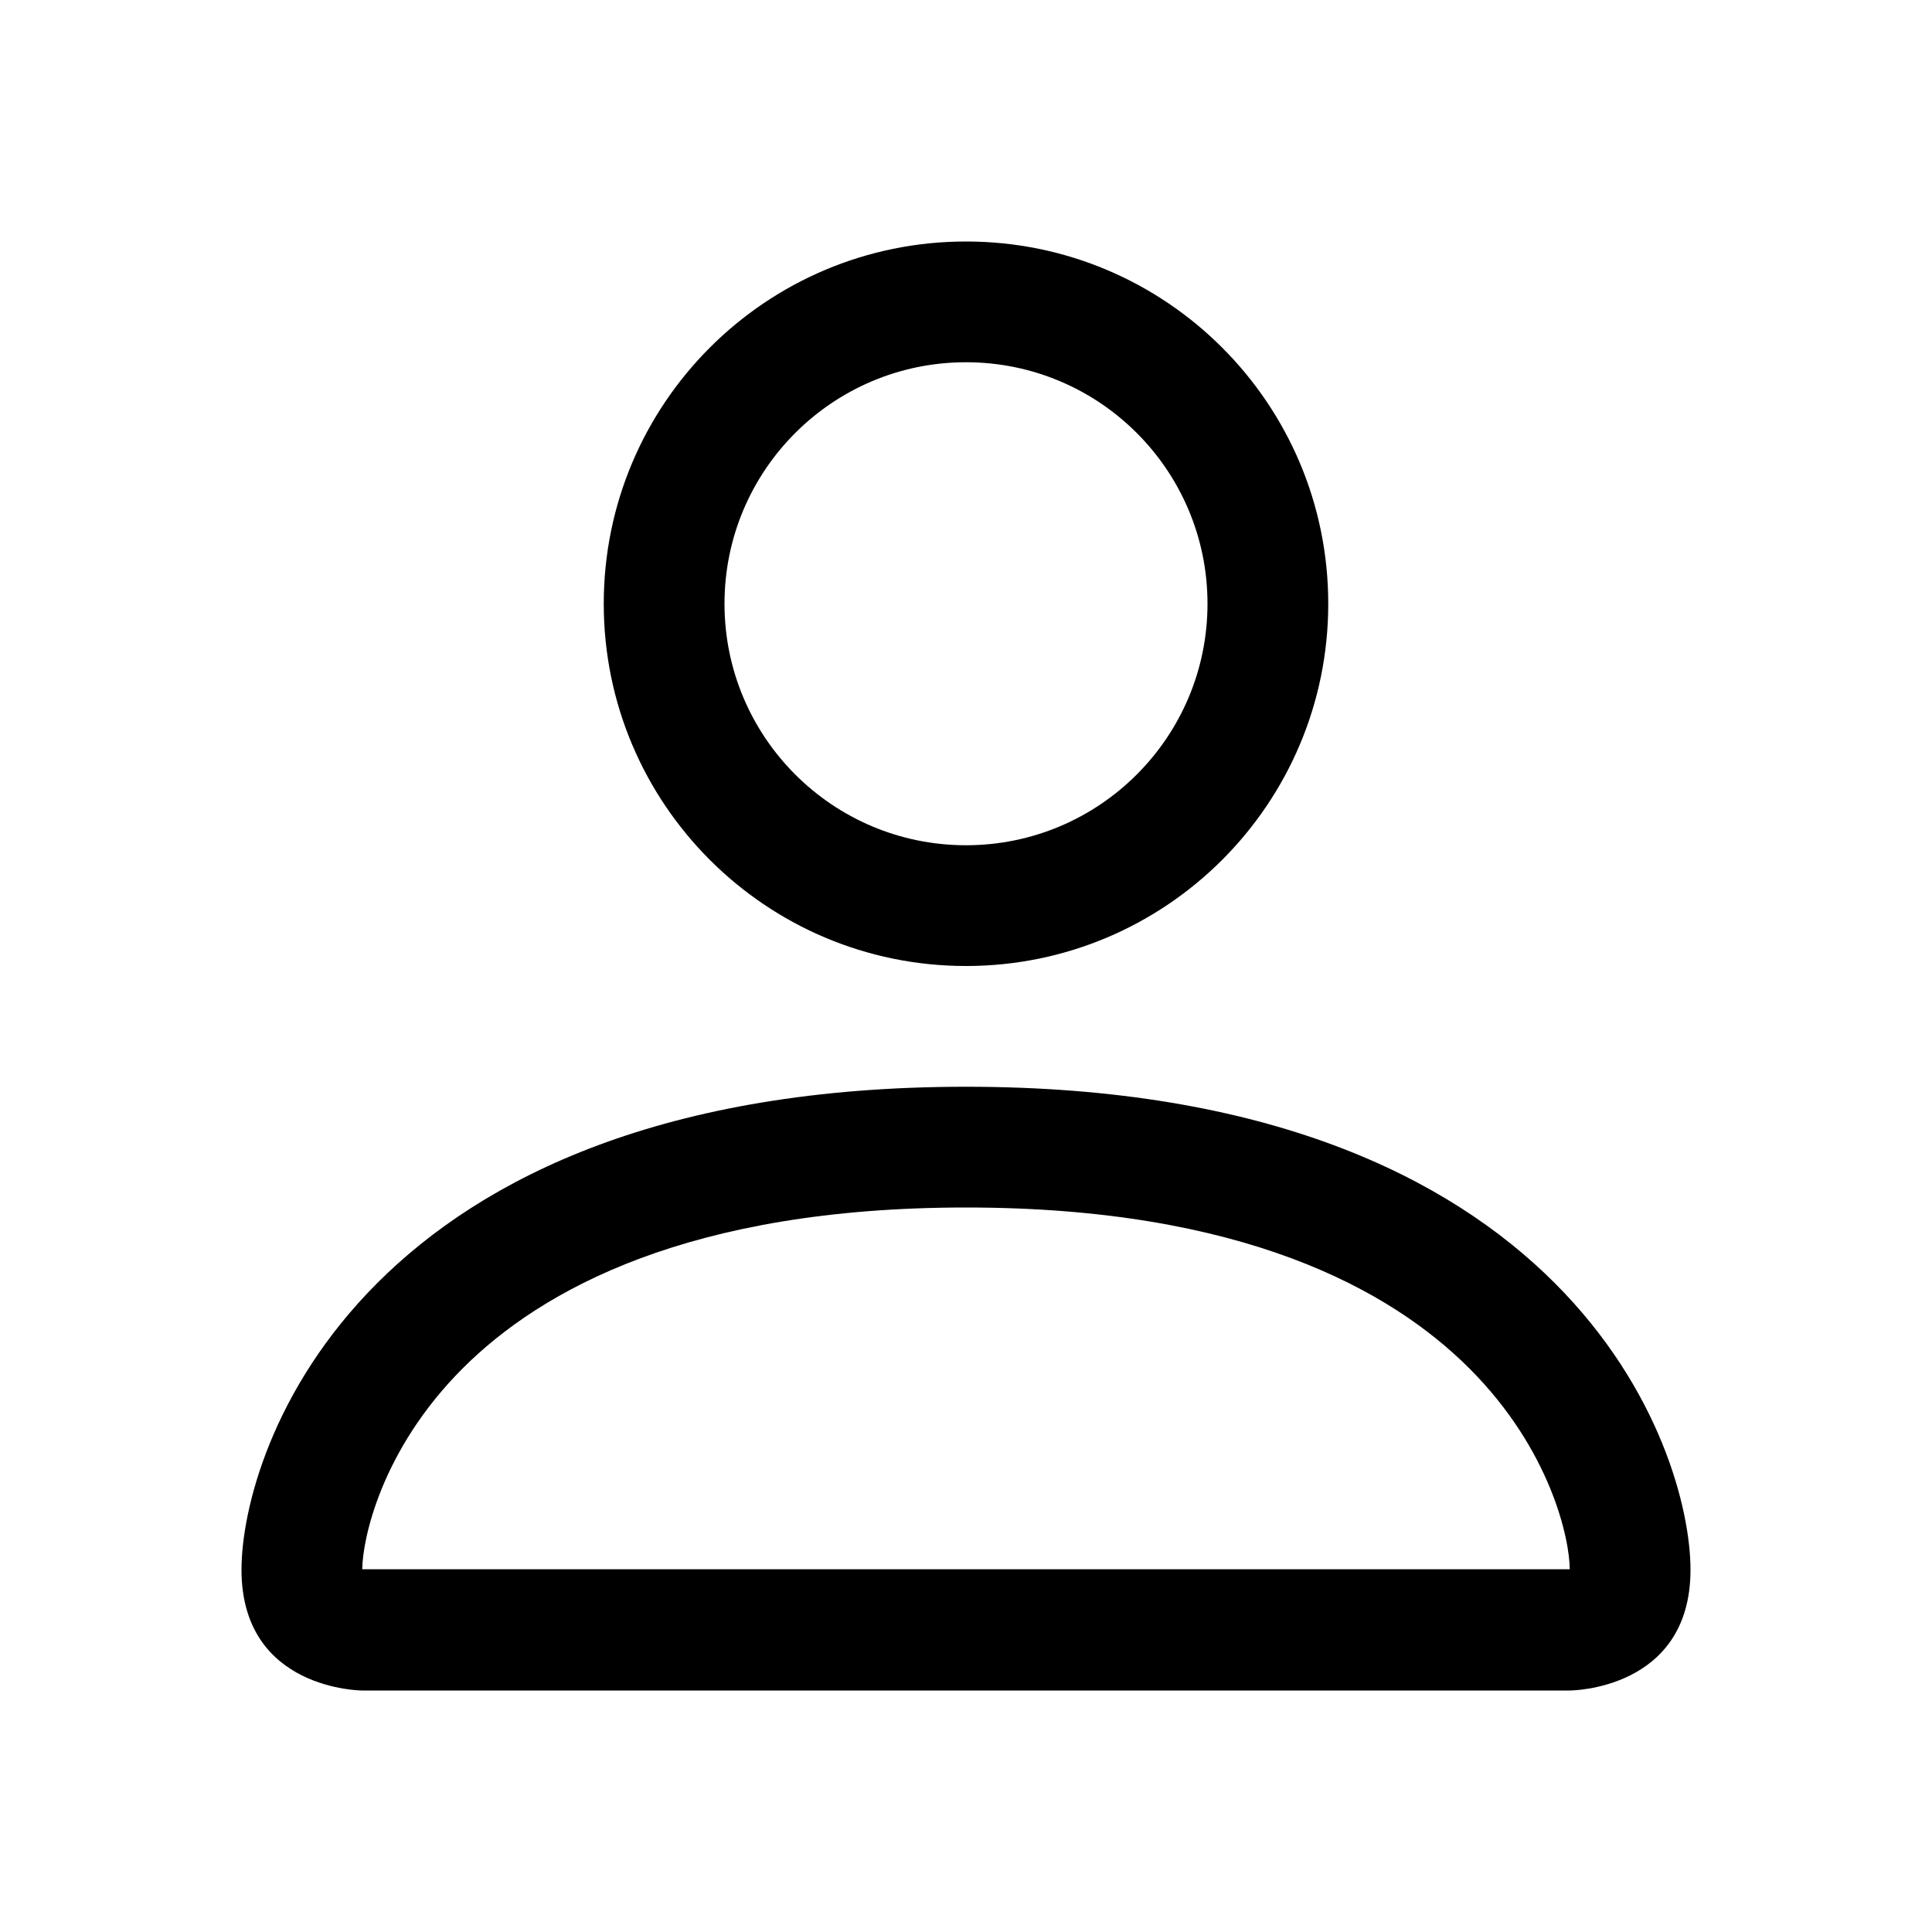
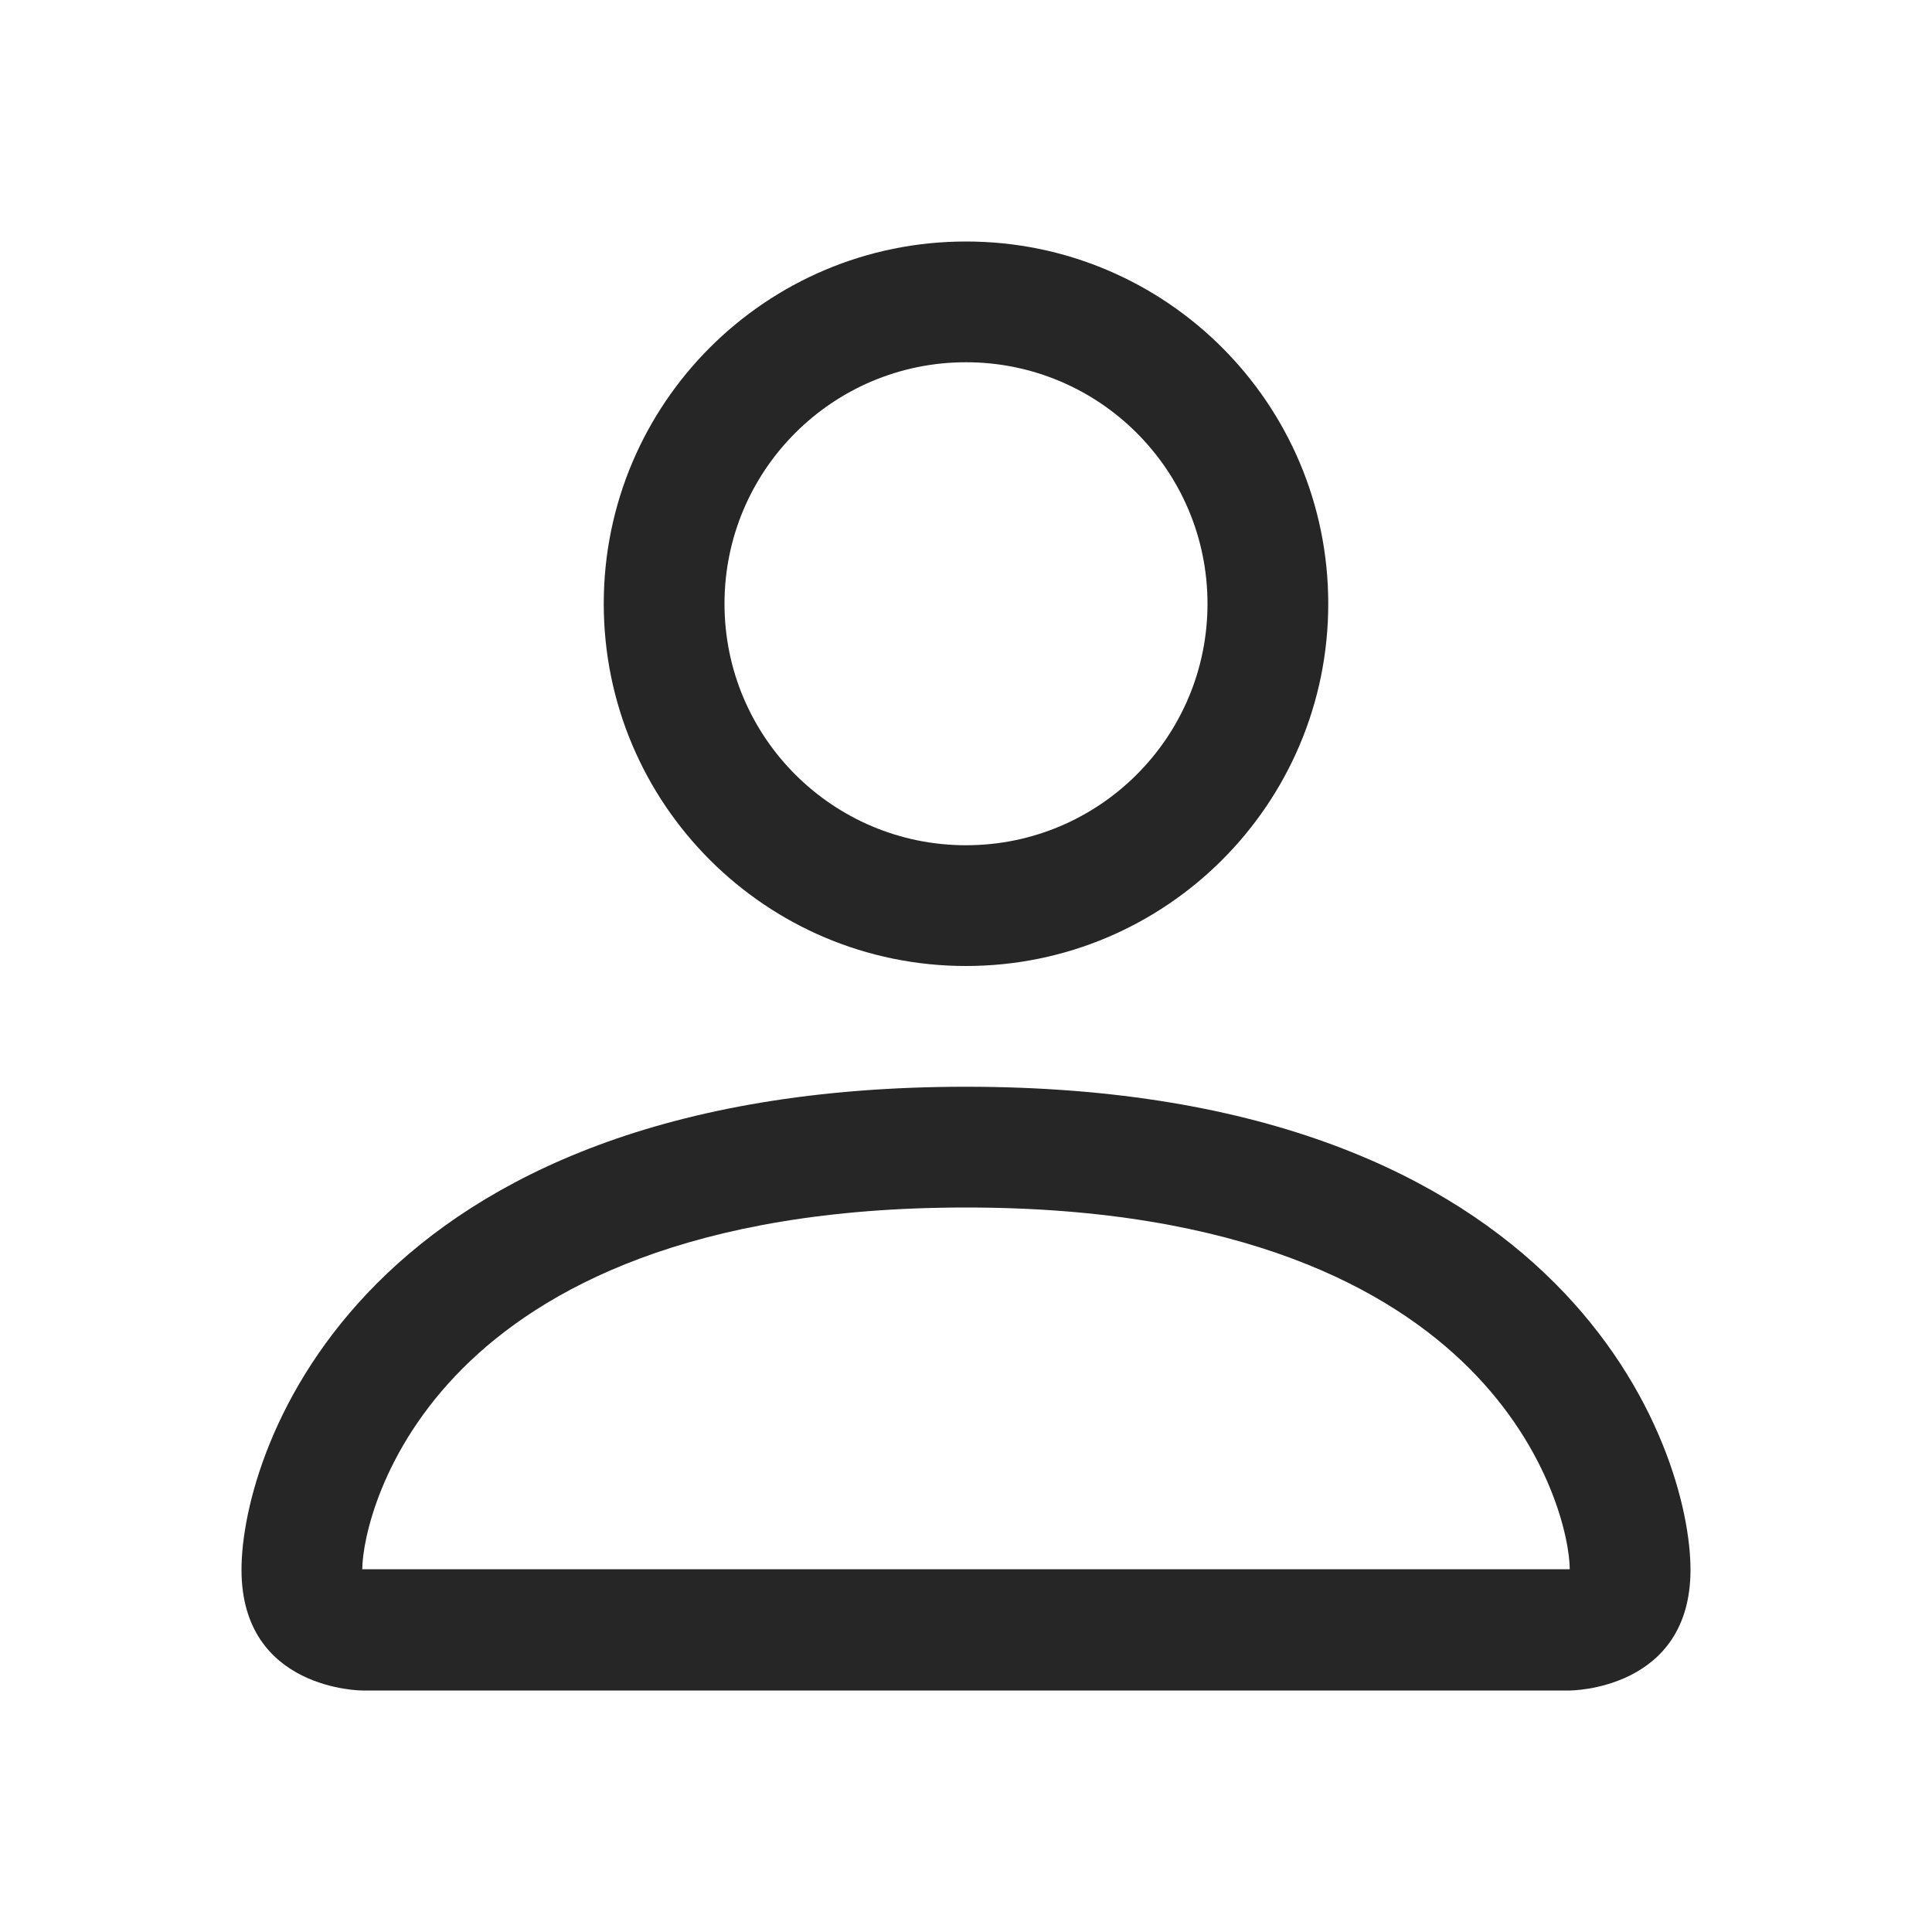
- <svg xmlns="http://www.w3.org/2000/svg" width="16" height="16" fill="currentColor" class="bi bi-person" viewBox="0 0 16 16">
+ <svg xmlns="http://www.w3.org/2000/svg" width="16" height="16" fill="#262626" class="bi bi-person" viewBox="0 0 16 16">
  <path d="M8 8a3 3 0 1 0 0-6 3 3 0 0 0 0 6m2-3a2 2 0 1 1-4 0 2 2 0 0 1 4 0m4 8c0 1-1 1-1 1H3s-1 0-1-1 1-4 6-4 6 3 6 4m-1-.004c-.001-.246-.154-.986-.832-1.664C11.516 10.68 10.289 10 8 10c-2.29 0-3.516.68-4.168 1.332-.678.678-.83 1.418-.832 1.664z" />
</svg>
